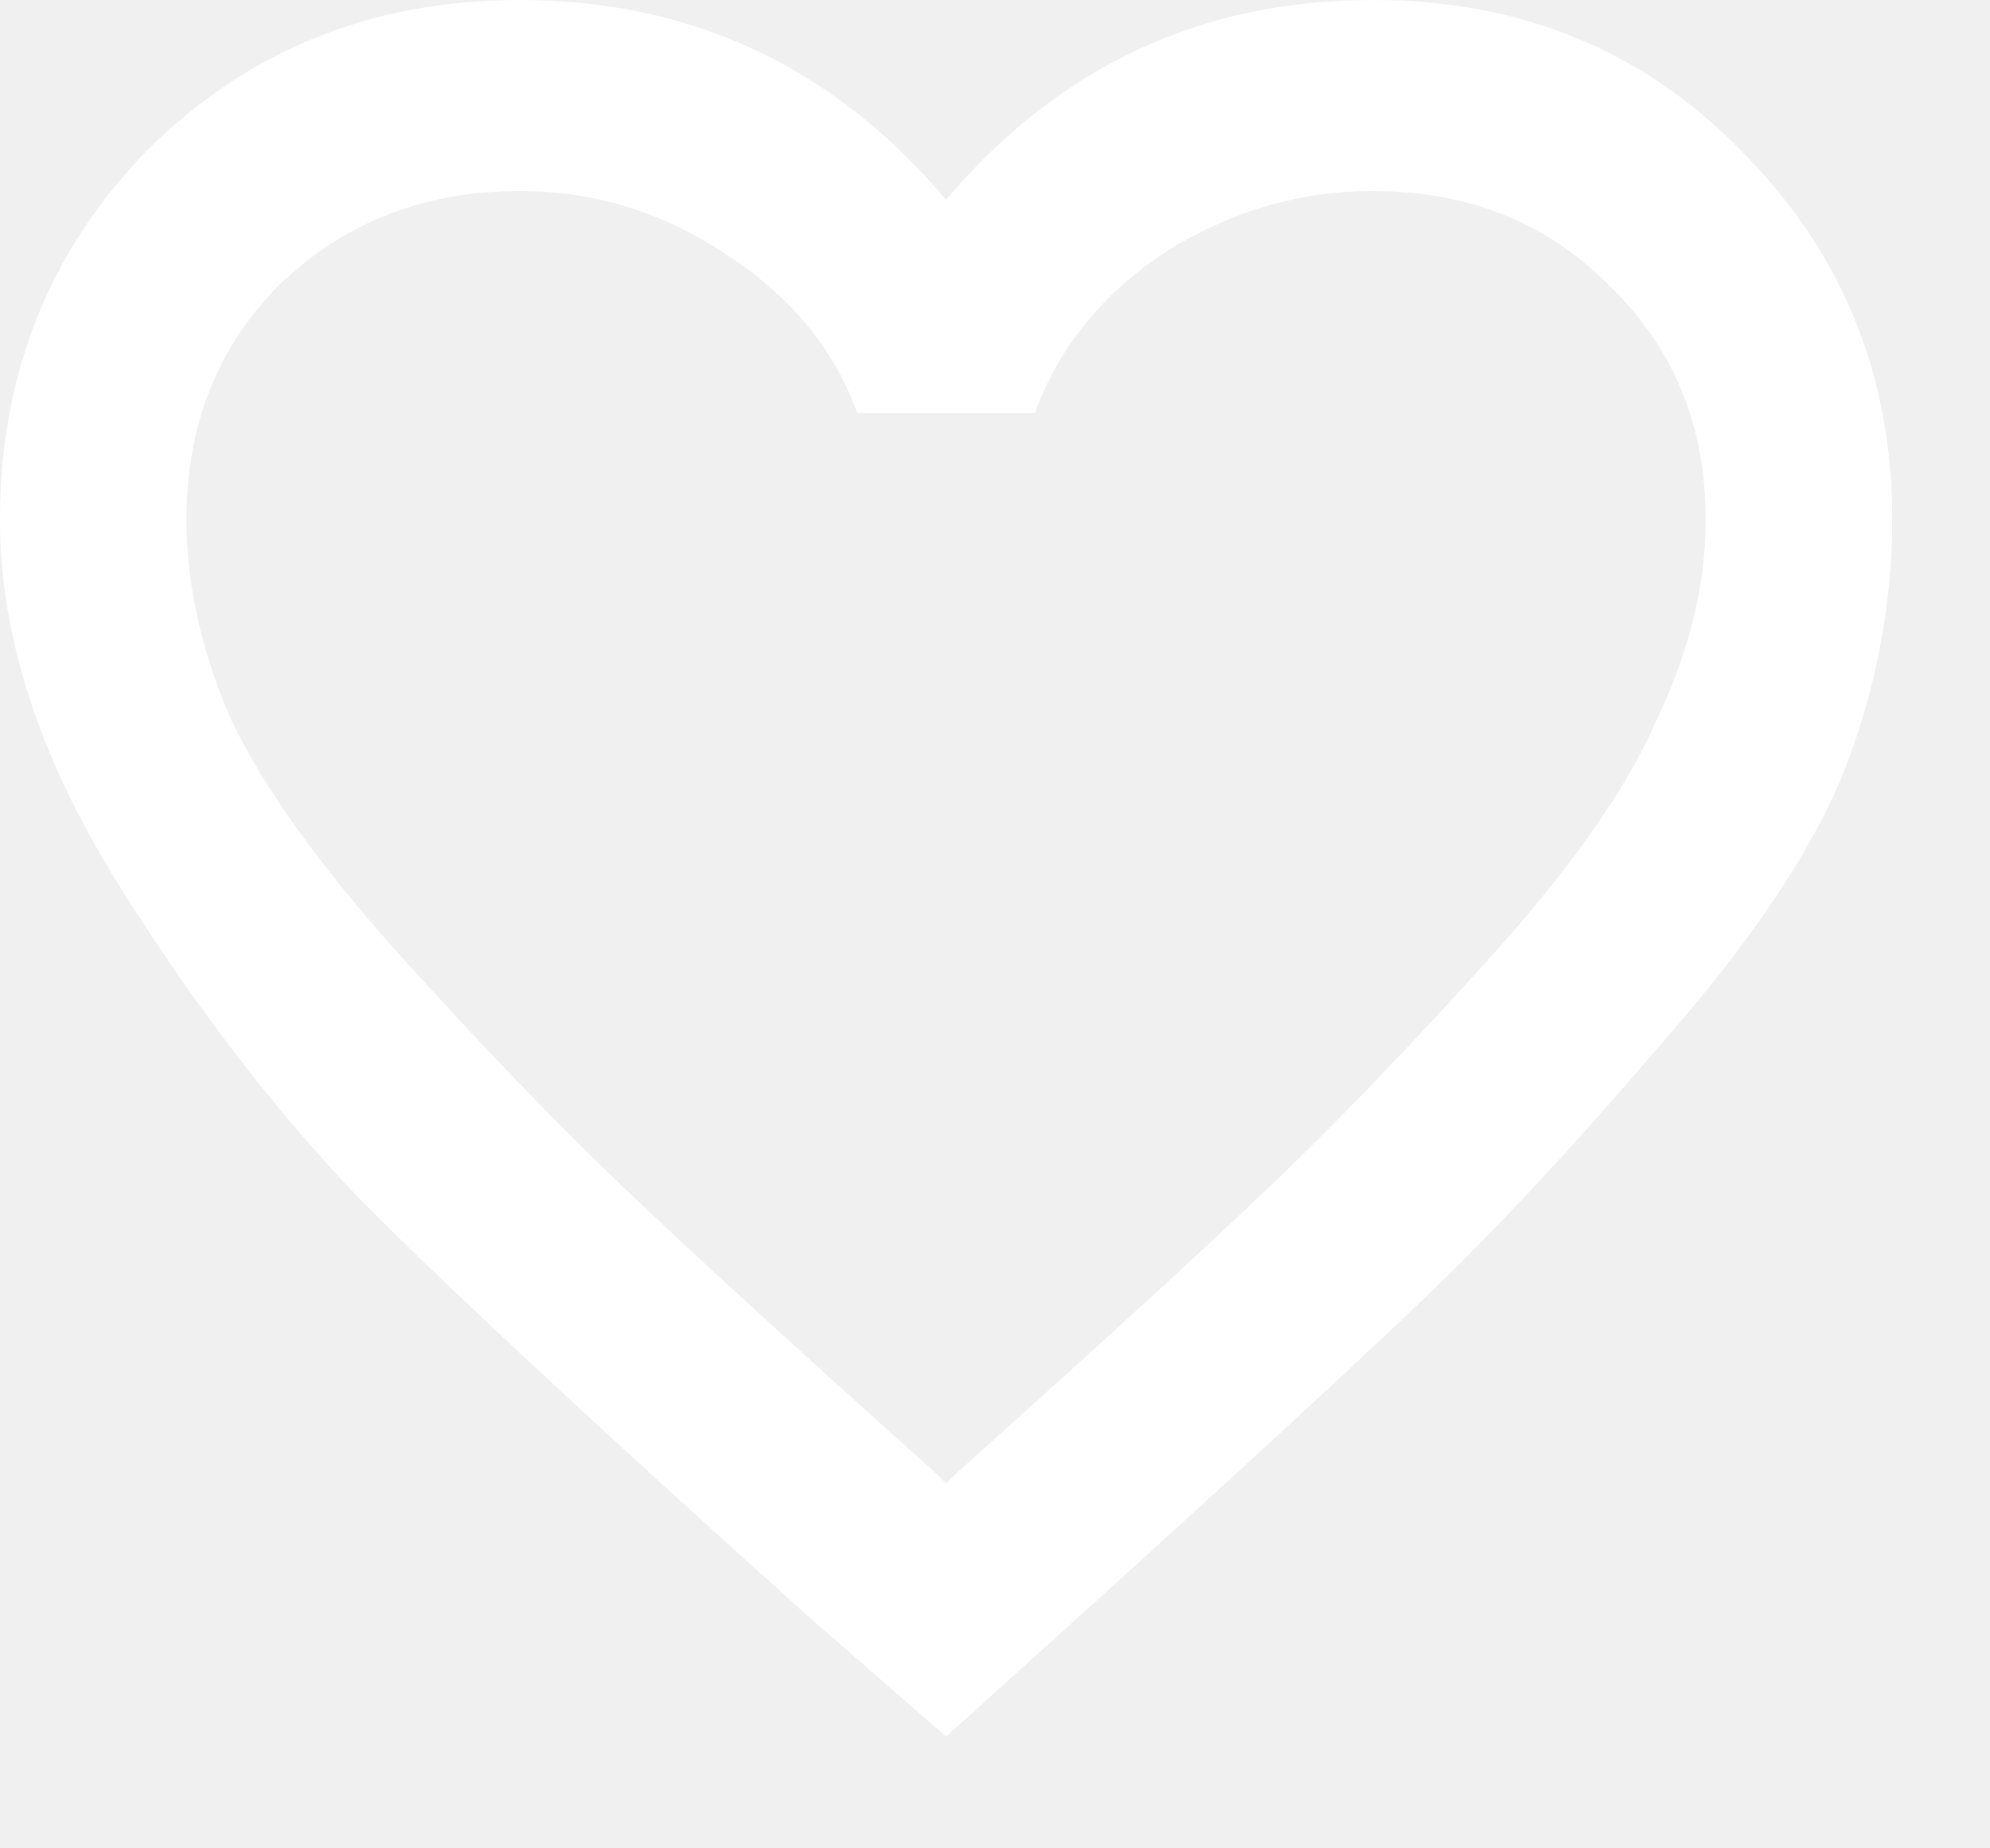
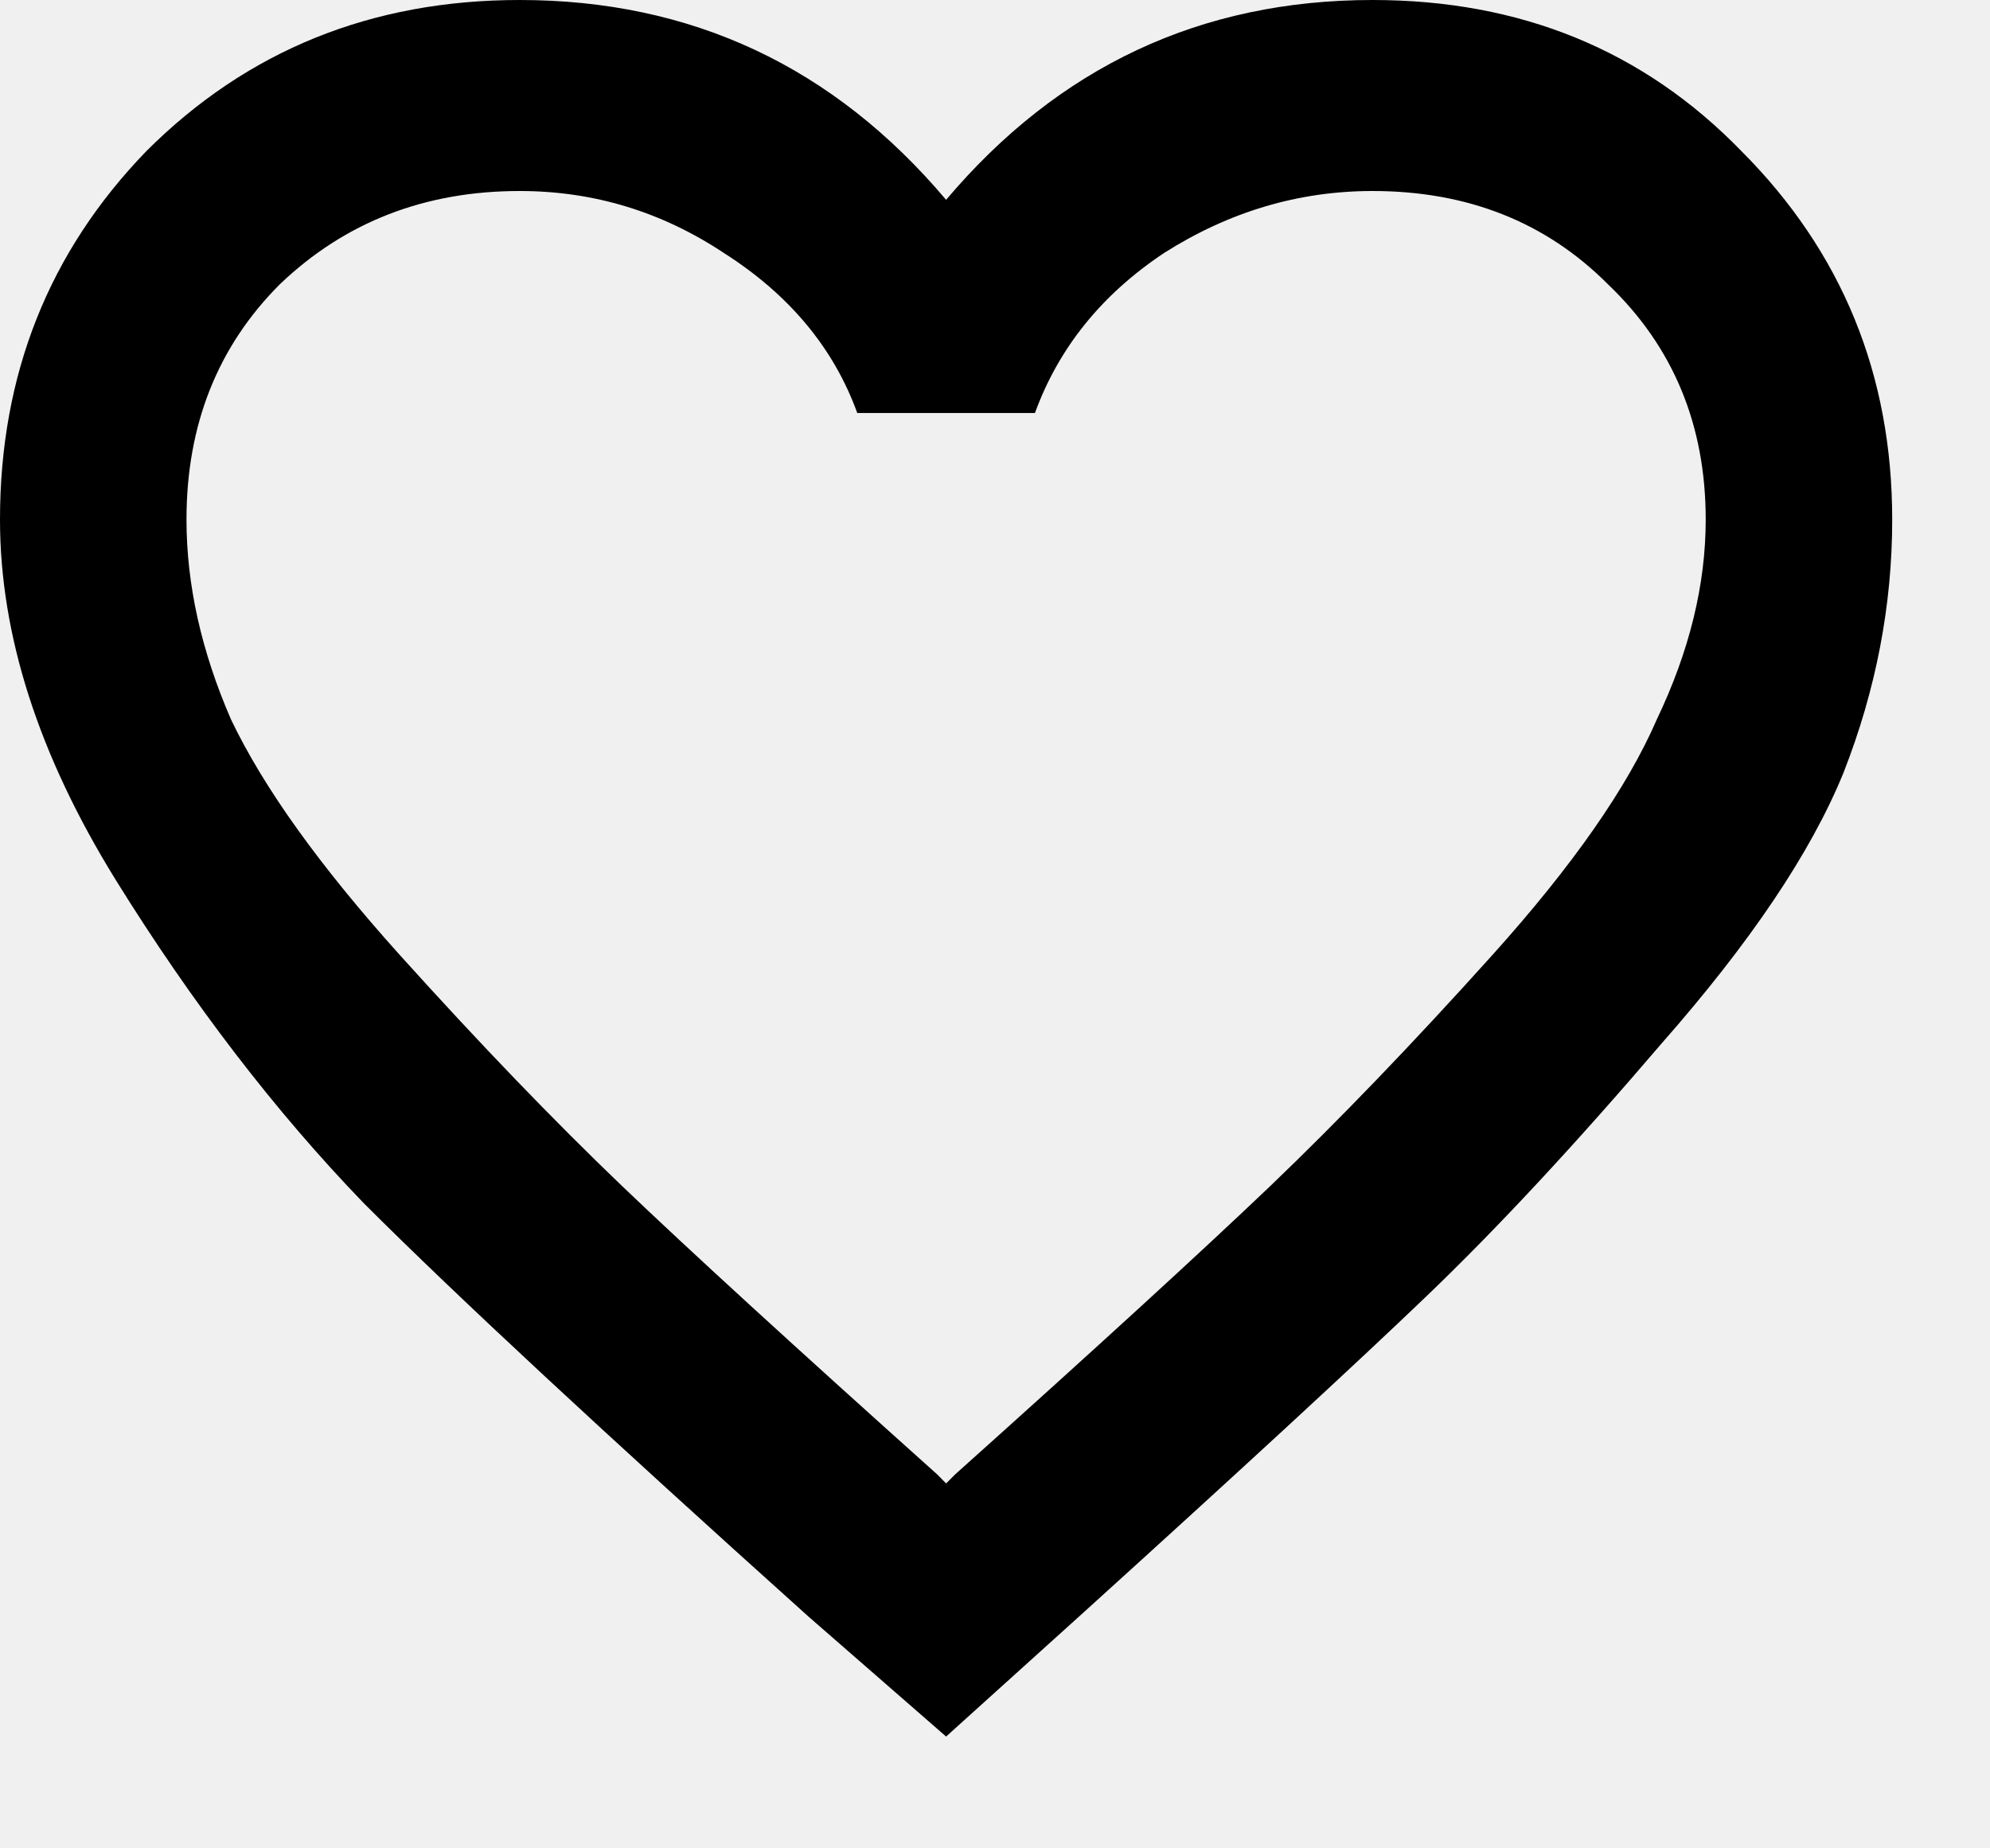
- <svg xmlns="http://www.w3.org/2000/svg" width="14" height="13" viewBox="0 0 14 13" fill="none">
-   <path d="M6.719 10.375C7.719 9.479 8.458 8.802 8.938 8.344C9.417 7.885 9.938 7.344 10.5 6.719C11.062 6.094 11.448 5.542 11.656 5.062C11.885 4.583 12 4.115 12 3.656C12 2.99 11.771 2.438 11.312 2C10.875 1.562 10.323 1.344 9.656 1.344C9.135 1.344 8.646 1.49 8.188 1.781C7.75 2.073 7.448 2.448 7.281 2.906H6.031C5.865 2.448 5.552 2.073 5.094 1.781C4.656 1.49 4.177 1.344 3.656 1.344C2.99 1.344 2.427 1.562 1.969 2C1.531 2.438 1.312 2.99 1.312 3.656C1.312 4.115 1.417 4.583 1.625 5.062C1.854 5.542 2.25 6.094 2.812 6.719C3.375 7.344 3.896 7.885 4.375 8.344C4.854 8.802 5.594 9.479 6.594 10.375L6.656 10.438L6.719 10.375ZM9.656 0C10.698 0 11.562 0.354 12.25 1.062C12.958 1.771 13.312 2.635 13.312 3.656C13.312 4.26 13.198 4.854 12.969 5.438C12.74 6 12.312 6.635 11.688 7.344C11.083 8.052 10.531 8.646 10.031 9.125C9.531 9.604 8.729 10.344 7.625 11.344L6.656 12.219L5.688 11.375C4.25 10.083 3.208 9.115 2.562 8.469C1.938 7.823 1.354 7.062 0.812 6.188C0.271 5.312 0 4.469 0 3.656C0 2.635 0.344 1.771 1.031 1.062C1.74 0.354 2.615 0 3.656 0C4.865 0 5.865 0.469 6.656 1.406C7.448 0.469 8.448 0 9.656 0Z" fill="white" />
+ <svg xmlns="http://www.w3.org/2000/svg" width="14" height="13" viewBox="0 0 14 13" fill="none" id="like">
+   <path d="M6.719 10.375C7.719 9.479 8.458 8.802 8.938 8.344C9.417 7.885 9.938 7.344 10.5 6.719C11.062 6.094 11.448 5.542 11.656 5.062C11.885 4.583 12 4.115 12 3.656C12 2.99 11.771 2.438 11.312 2C10.875 1.562 10.323 1.344 9.656 1.344C9.135 1.344 8.646 1.49 8.188 1.781C7.75 2.073 7.448 2.448 7.281 2.906H6.031C5.865 2.448 5.552 2.073 5.094 1.781C4.656 1.49 4.177 1.344 3.656 1.344C2.99 1.344 2.427 1.562 1.969 2C1.531 2.438 1.312 2.99 1.312 3.656C1.312 4.115 1.417 4.583 1.625 5.062C1.854 5.542 2.25 6.094 2.812 6.719C3.375 7.344 3.896 7.885 4.375 8.344C4.854 8.802 5.594 9.479 6.594 10.375L6.656 10.438L6.719 10.375ZM9.656 0C10.698 0 11.562 0.354 12.25 1.062C12.958 1.771 13.312 2.635 13.312 3.656C13.312 4.26 13.198 4.854 12.969 5.438C12.74 6 12.312 6.635 11.688 7.344C11.083 8.052 10.531 8.646 10.031 9.125C9.531 9.604 8.729 10.344 7.625 11.344L6.656 12.219L5.688 11.375C4.25 10.083 3.208 9.115 2.562 8.469C1.938 7.823 1.354 7.062 0.812 6.188C0.271 5.312 0 4.469 0 3.656C0 2.635 0.344 1.771 1.031 1.062C1.74 0.354 2.615 0 3.656 0C4.865 0 5.865 0.469 6.656 1.406C7.448 0.469 8.448 0 9.656 0Z" fill="currentColor" />
</svg>
